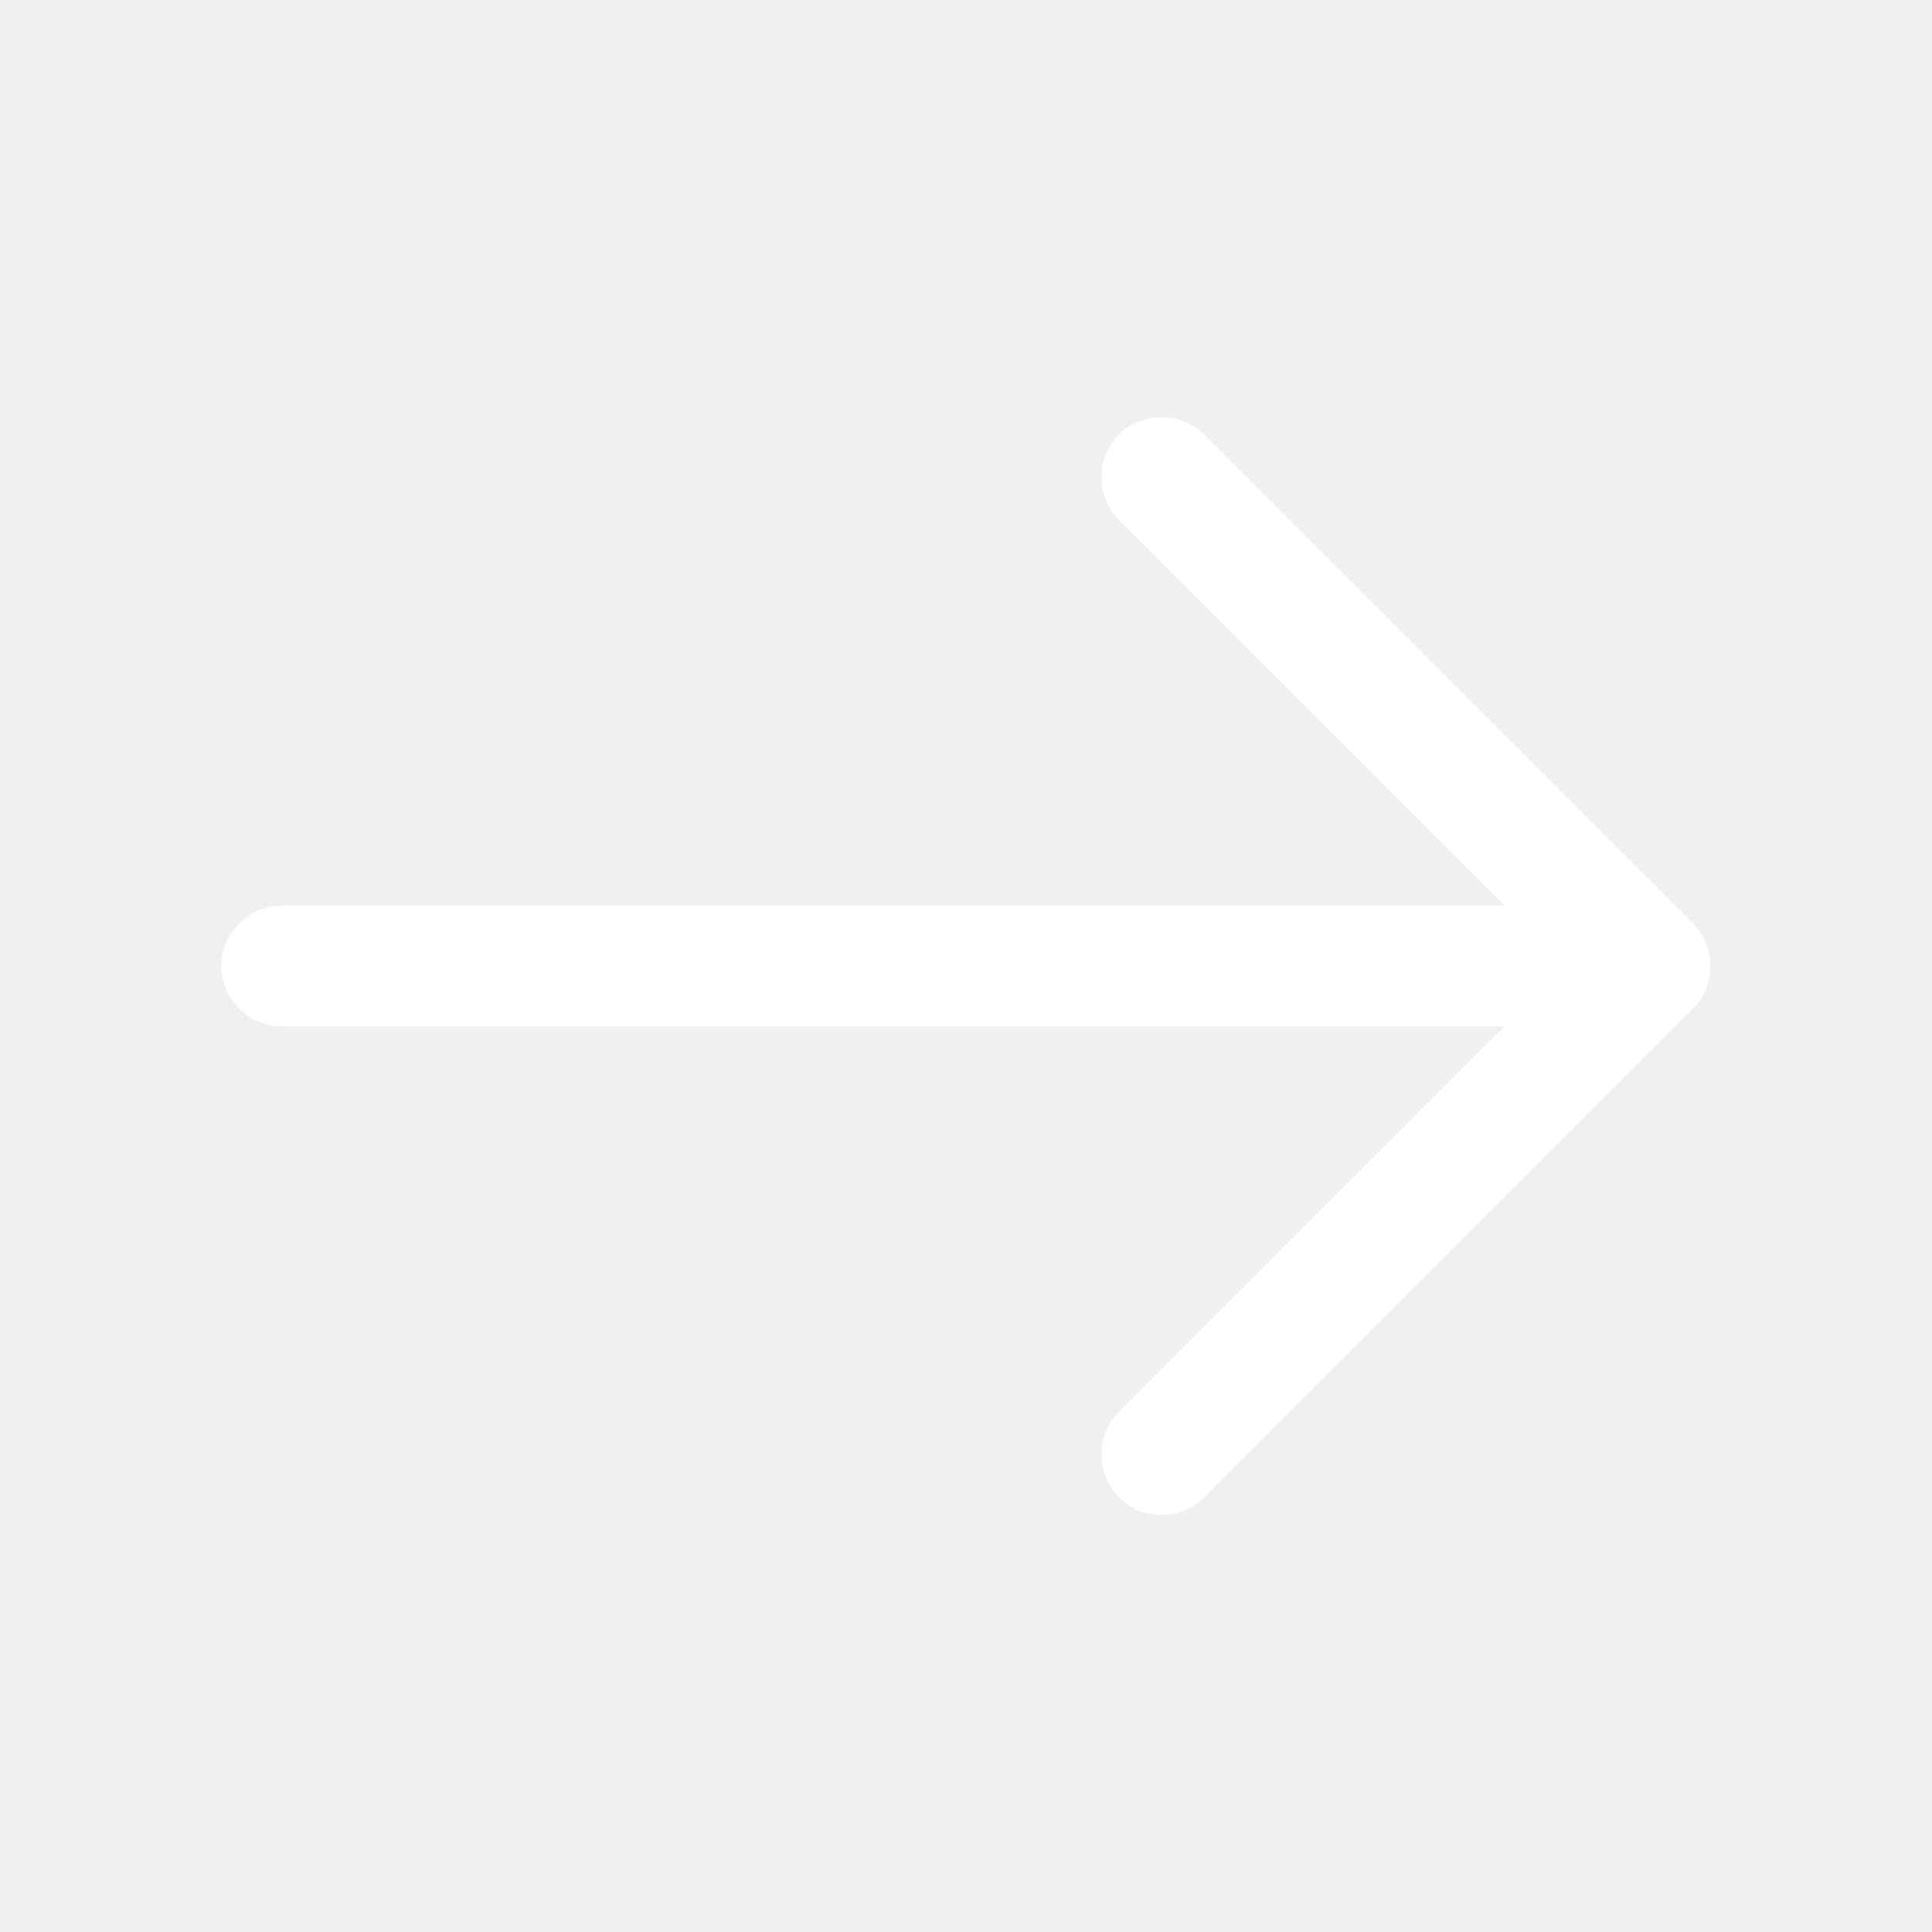
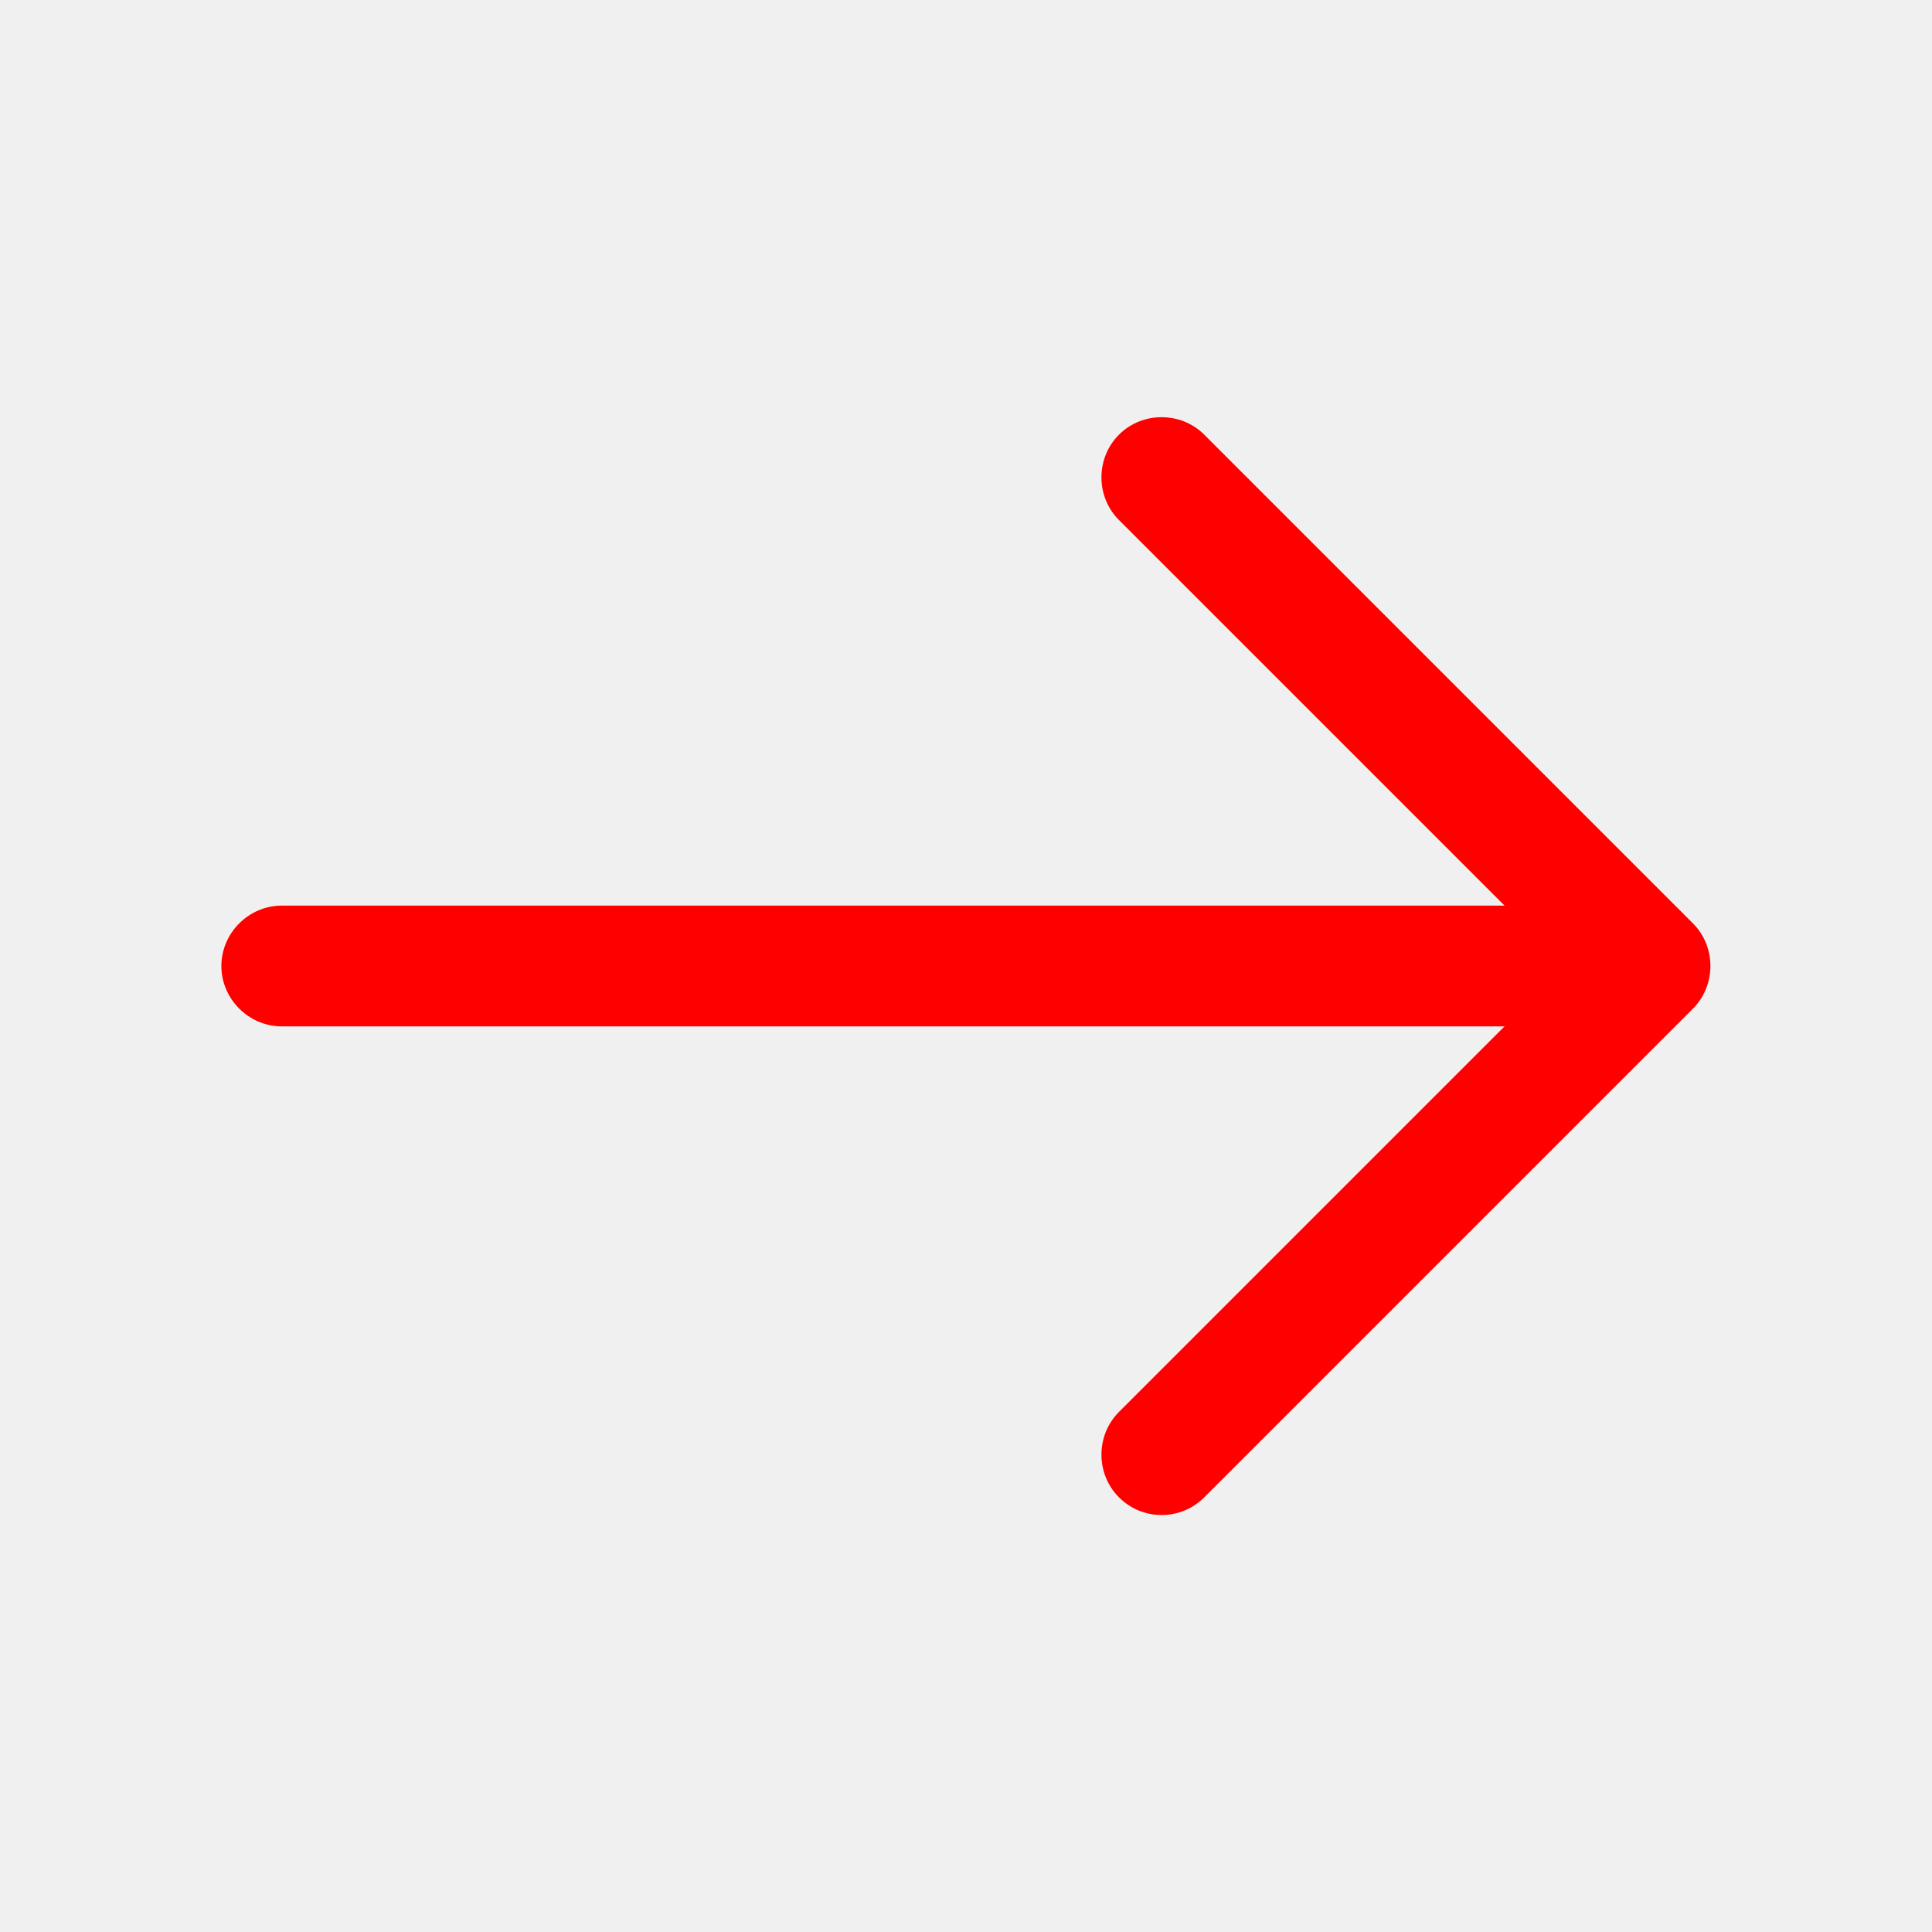
<svg xmlns="http://www.w3.org/2000/svg" width="24" height="24" viewBox="0 0 24 24">
-   <path d="M14.43 18.82C14.24 18.82 14.05 18.75 13.9 18.6C13.61 18.31 13.61 17.83 13.9 17.54L19.44 12L13.9 6.46C13.61 6.17 13.61 5.69 13.9 5.4C14.19 5.11 14.67 5.11 14.96 5.4L21.03 11.47C21.32 11.76 21.32 12.24 21.03 12.53L14.96 18.6C14.81 18.75 14.62 18.82 14.43 18.82Z" fill="white" />
-   <path d="M20.33 12.75H3.5C3.09 12.75 2.75 12.41 2.75 12C2.75 11.59 3.09 11.25 3.5 11.25H20.33C20.74 11.25 21.08 11.59 21.08 12C21.08 12.41 20.74 12.75 20.33 12.75Z" fill="white" />
+   <path d="M14.43 18.82C14.24 18.82 14.05 18.75 13.9 18.6C13.61 18.31 13.61 17.83 13.9 17.54L19.44 12L13.9 6.46C13.61 6.17 13.61 5.69 13.9 5.4C14.19 5.11 14.67 5.11 14.96 5.4L21.03 11.47C21.32 11.76 21.32 12.24 21.03 12.53L14.96 18.6C14.81 18.75 14.62 18.82 14.43 18.82Z" fill="red" />
+   <path d="M20.33 12.75H3.5C3.09 12.75 2.75 12.41 2.75 12C2.75 11.59 3.09 11.25 3.5 11.25H20.33C20.74 11.25 21.08 11.59 21.08 12C21.08 12.41 20.74 12.75 20.33 12.75Z" fill="red" />
</svg>
